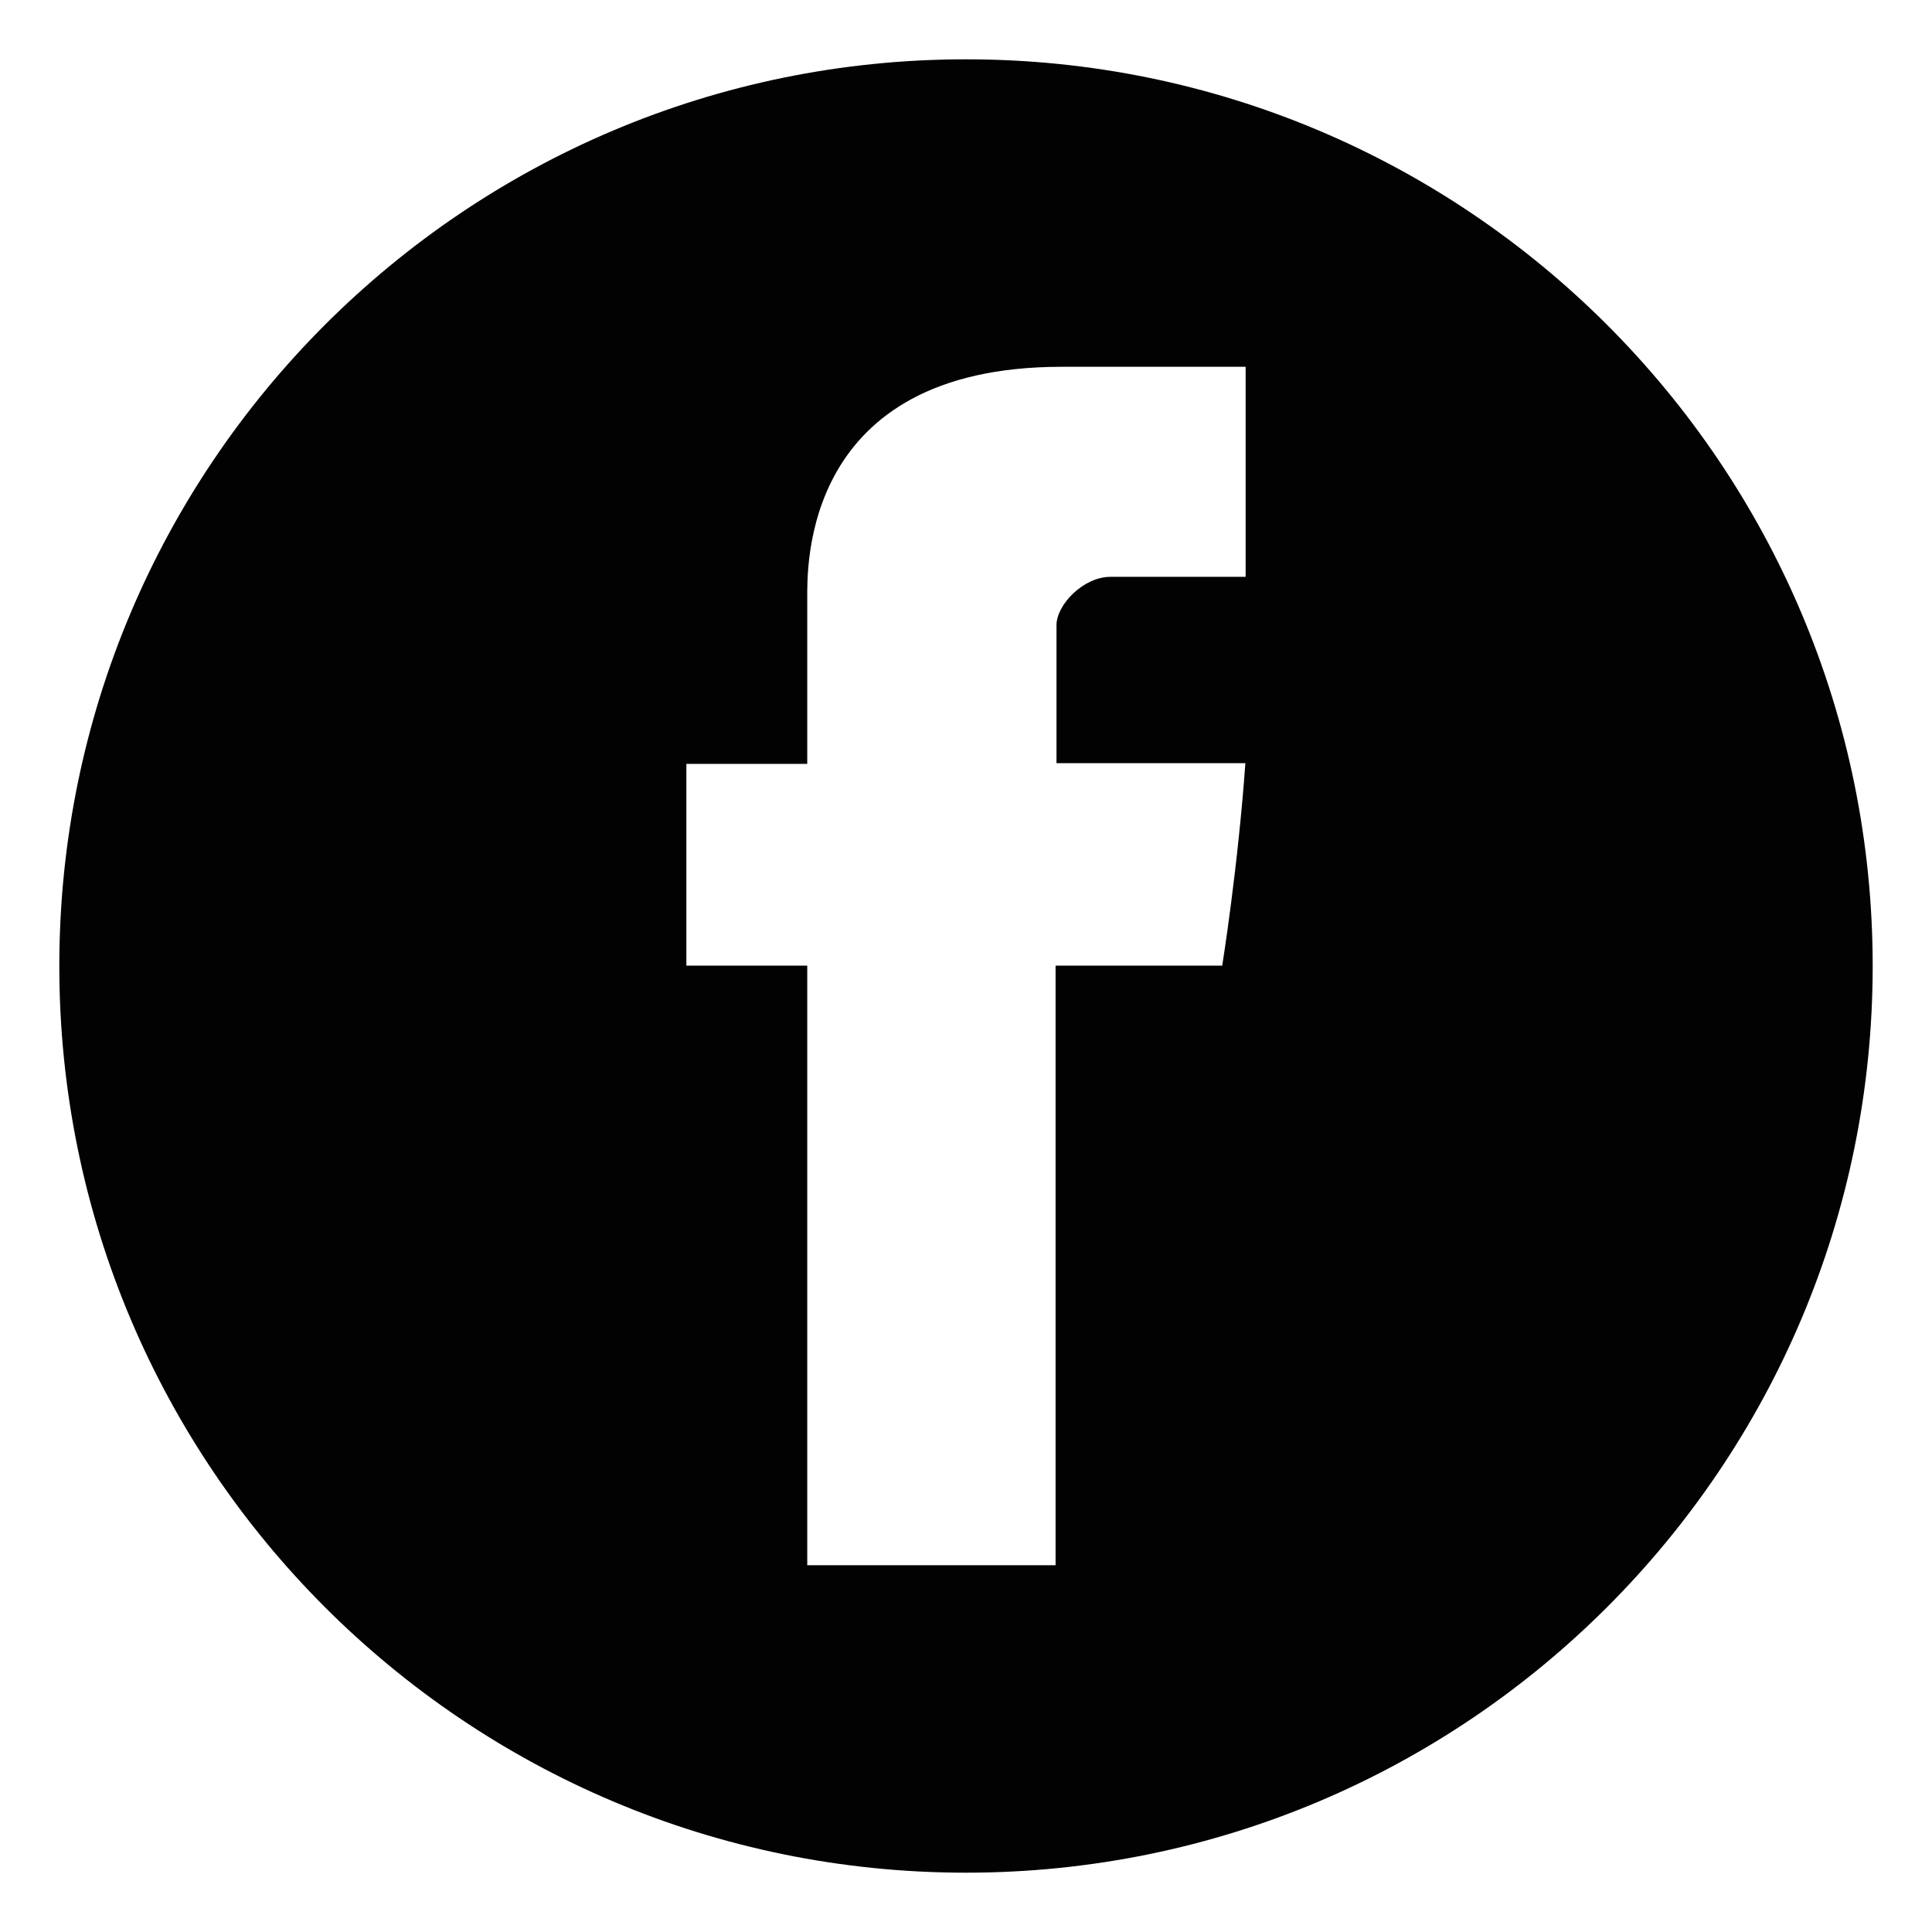
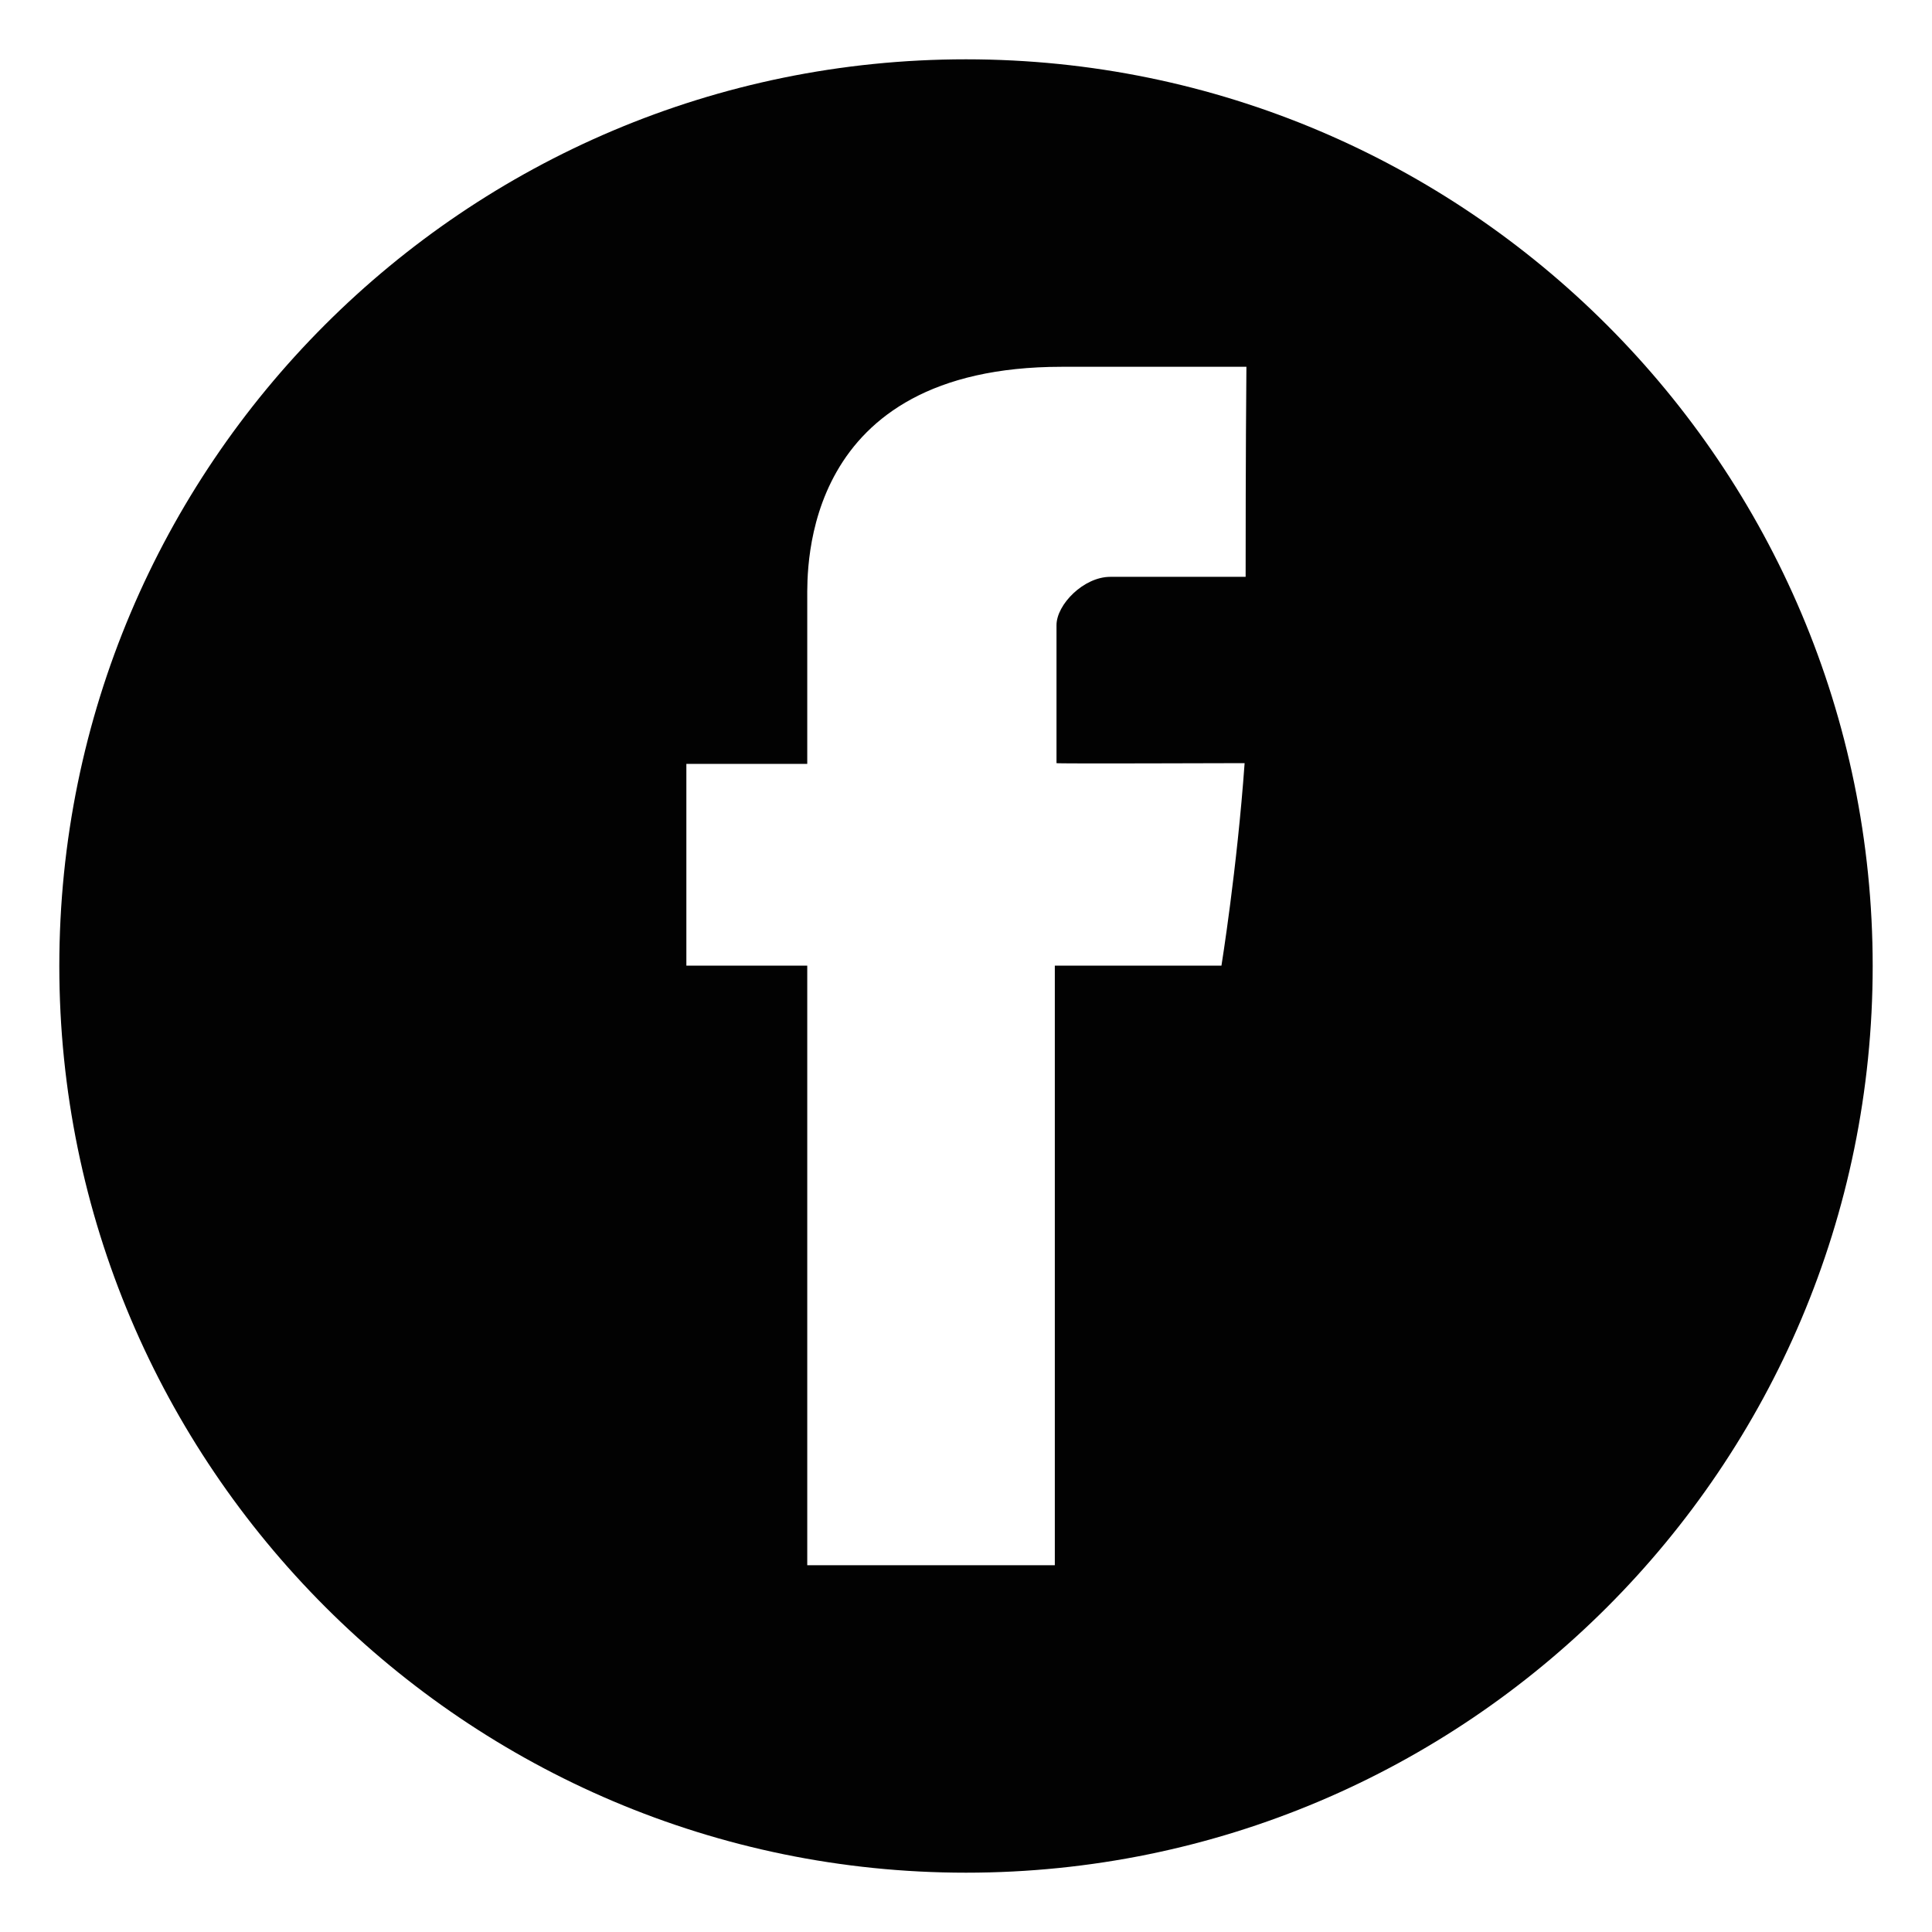
- <svg xmlns="http://www.w3.org/2000/svg" version="1.1" id="Icons" x="0px" y="0px" viewBox="-21 -21 114 114" enable-background="new -21 -21 114 114" xml:space="preserve">
-   <path fill="#020202" d="M36-17.5C6.453-17.5-17.5,6.453-17.5,36c0,29.547,23.953,53.5,53.5,53.5  c29.547,0,53.5-23.953,53.5-53.5C89.5,6.453,65.547-17.5,36-17.5z M52.5,13.037c-3.082,0-6.407,0-7.983,0  c-1.579,0-3.177,1.637-3.177,2.853c0,1.214,0,8.14,0,8.14s9.865,0,11.145,0c-0.446,6.242-1.367,11.95-1.367,11.95h-9.832v35.377  H26.633V35.979H19.5V24.074h7.133c0,0,0-7.954,0-9.736c0-1.779-0.362-13.696,15.013-13.695c2.063,0,6.741,0,10.854,0  C52.5,5.816,52.5,11.416,52.5,13.037z" />
+ <svg xmlns="http://www.w3.org/2000/svg" version="1.1" x="0px" y="0px" viewBox="-21 -21 114 114" enable-background="new -21 -21 114 114" xml:space="preserve">
+   <path fill="#020202" d="M36-17.5C6.453-17.5-17.5 6.453-17.5 36c0 29.5 24 53.5 53.5 53.5 c29.547 0 53.5-23.953 53.5-53.5C89.5 6.5 65.547-17.5 36-17.5z M52.5 13.037c-3.082 0-6.407 0-7.983 0 c-1.579 0-3.177 1.637-3.177 2.853c0 1.2 0 8.1 0 8.14s9.865 0 11.1 0c-0.446 6.242-1.367 11.95-1.367 11.95h-9.832v35.377 H26.633V35.979H19.5V24.074h7.133c0 0 0-7.954 0-9.736c0-1.779-0.362-13.696 15.013-13.695c2.063 0 6.7 0 10.9 0 C52.5 5.8 52.5 11.4 52.5 13.037z" />
</svg>
